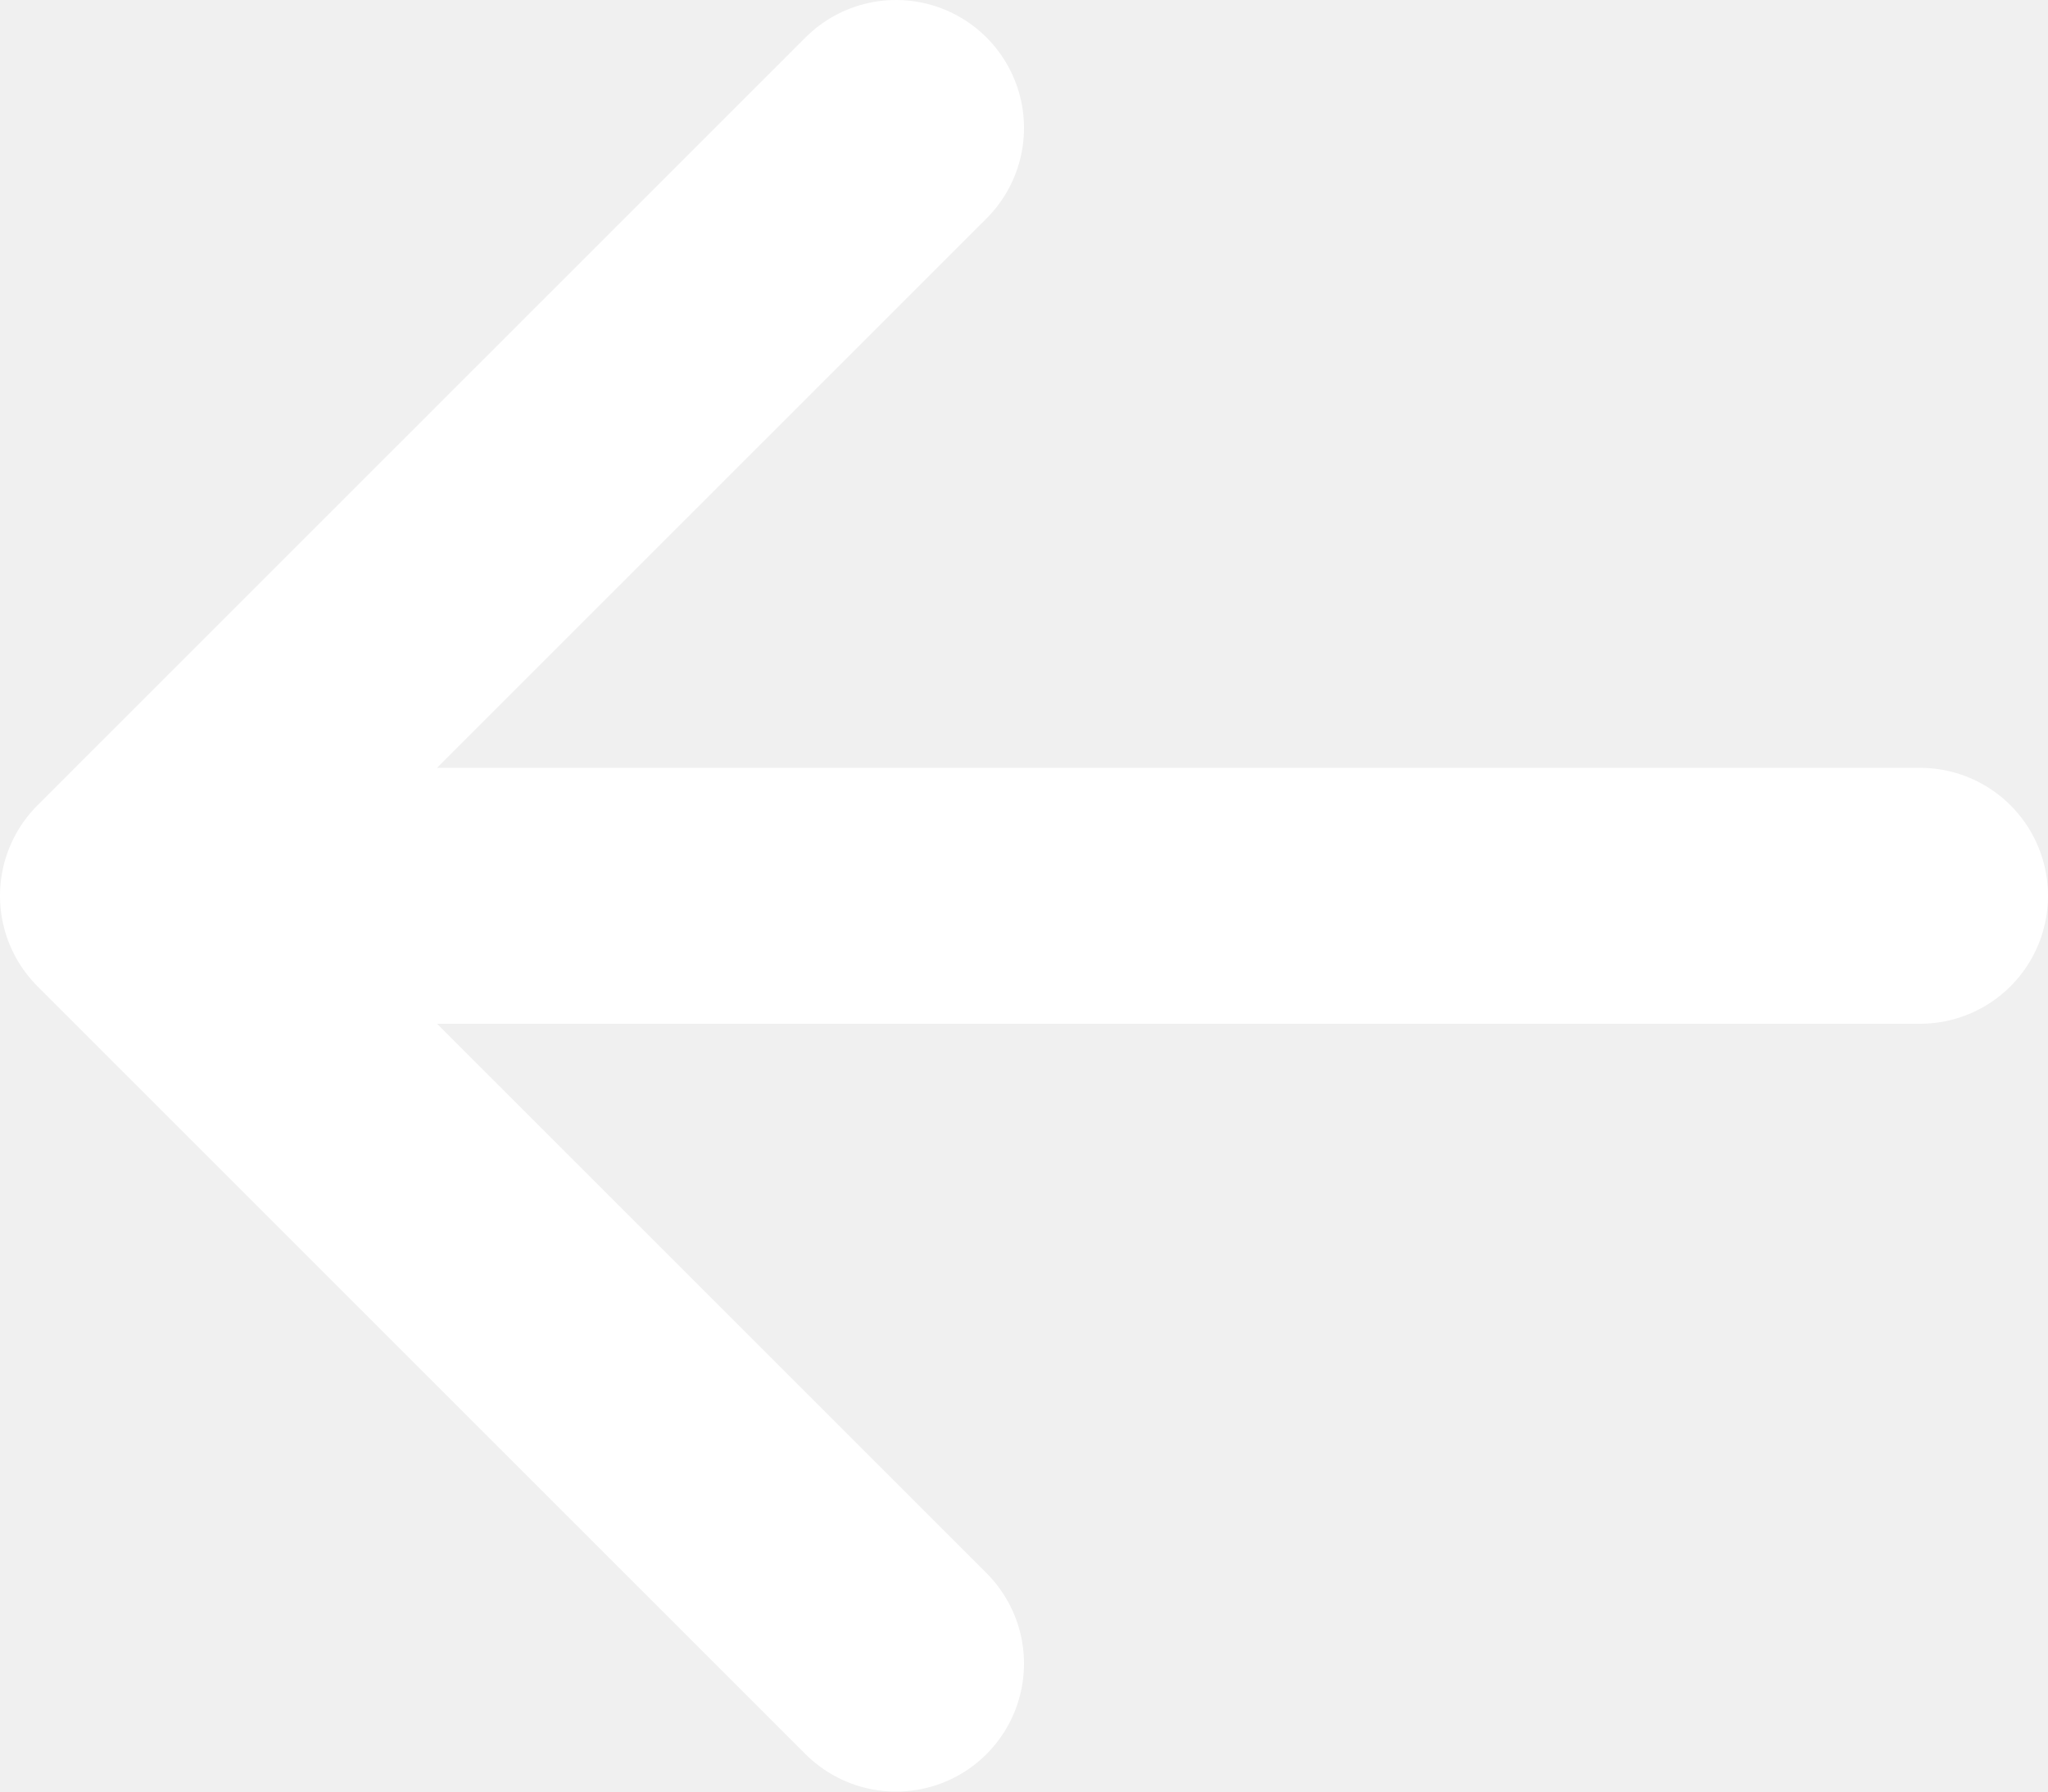
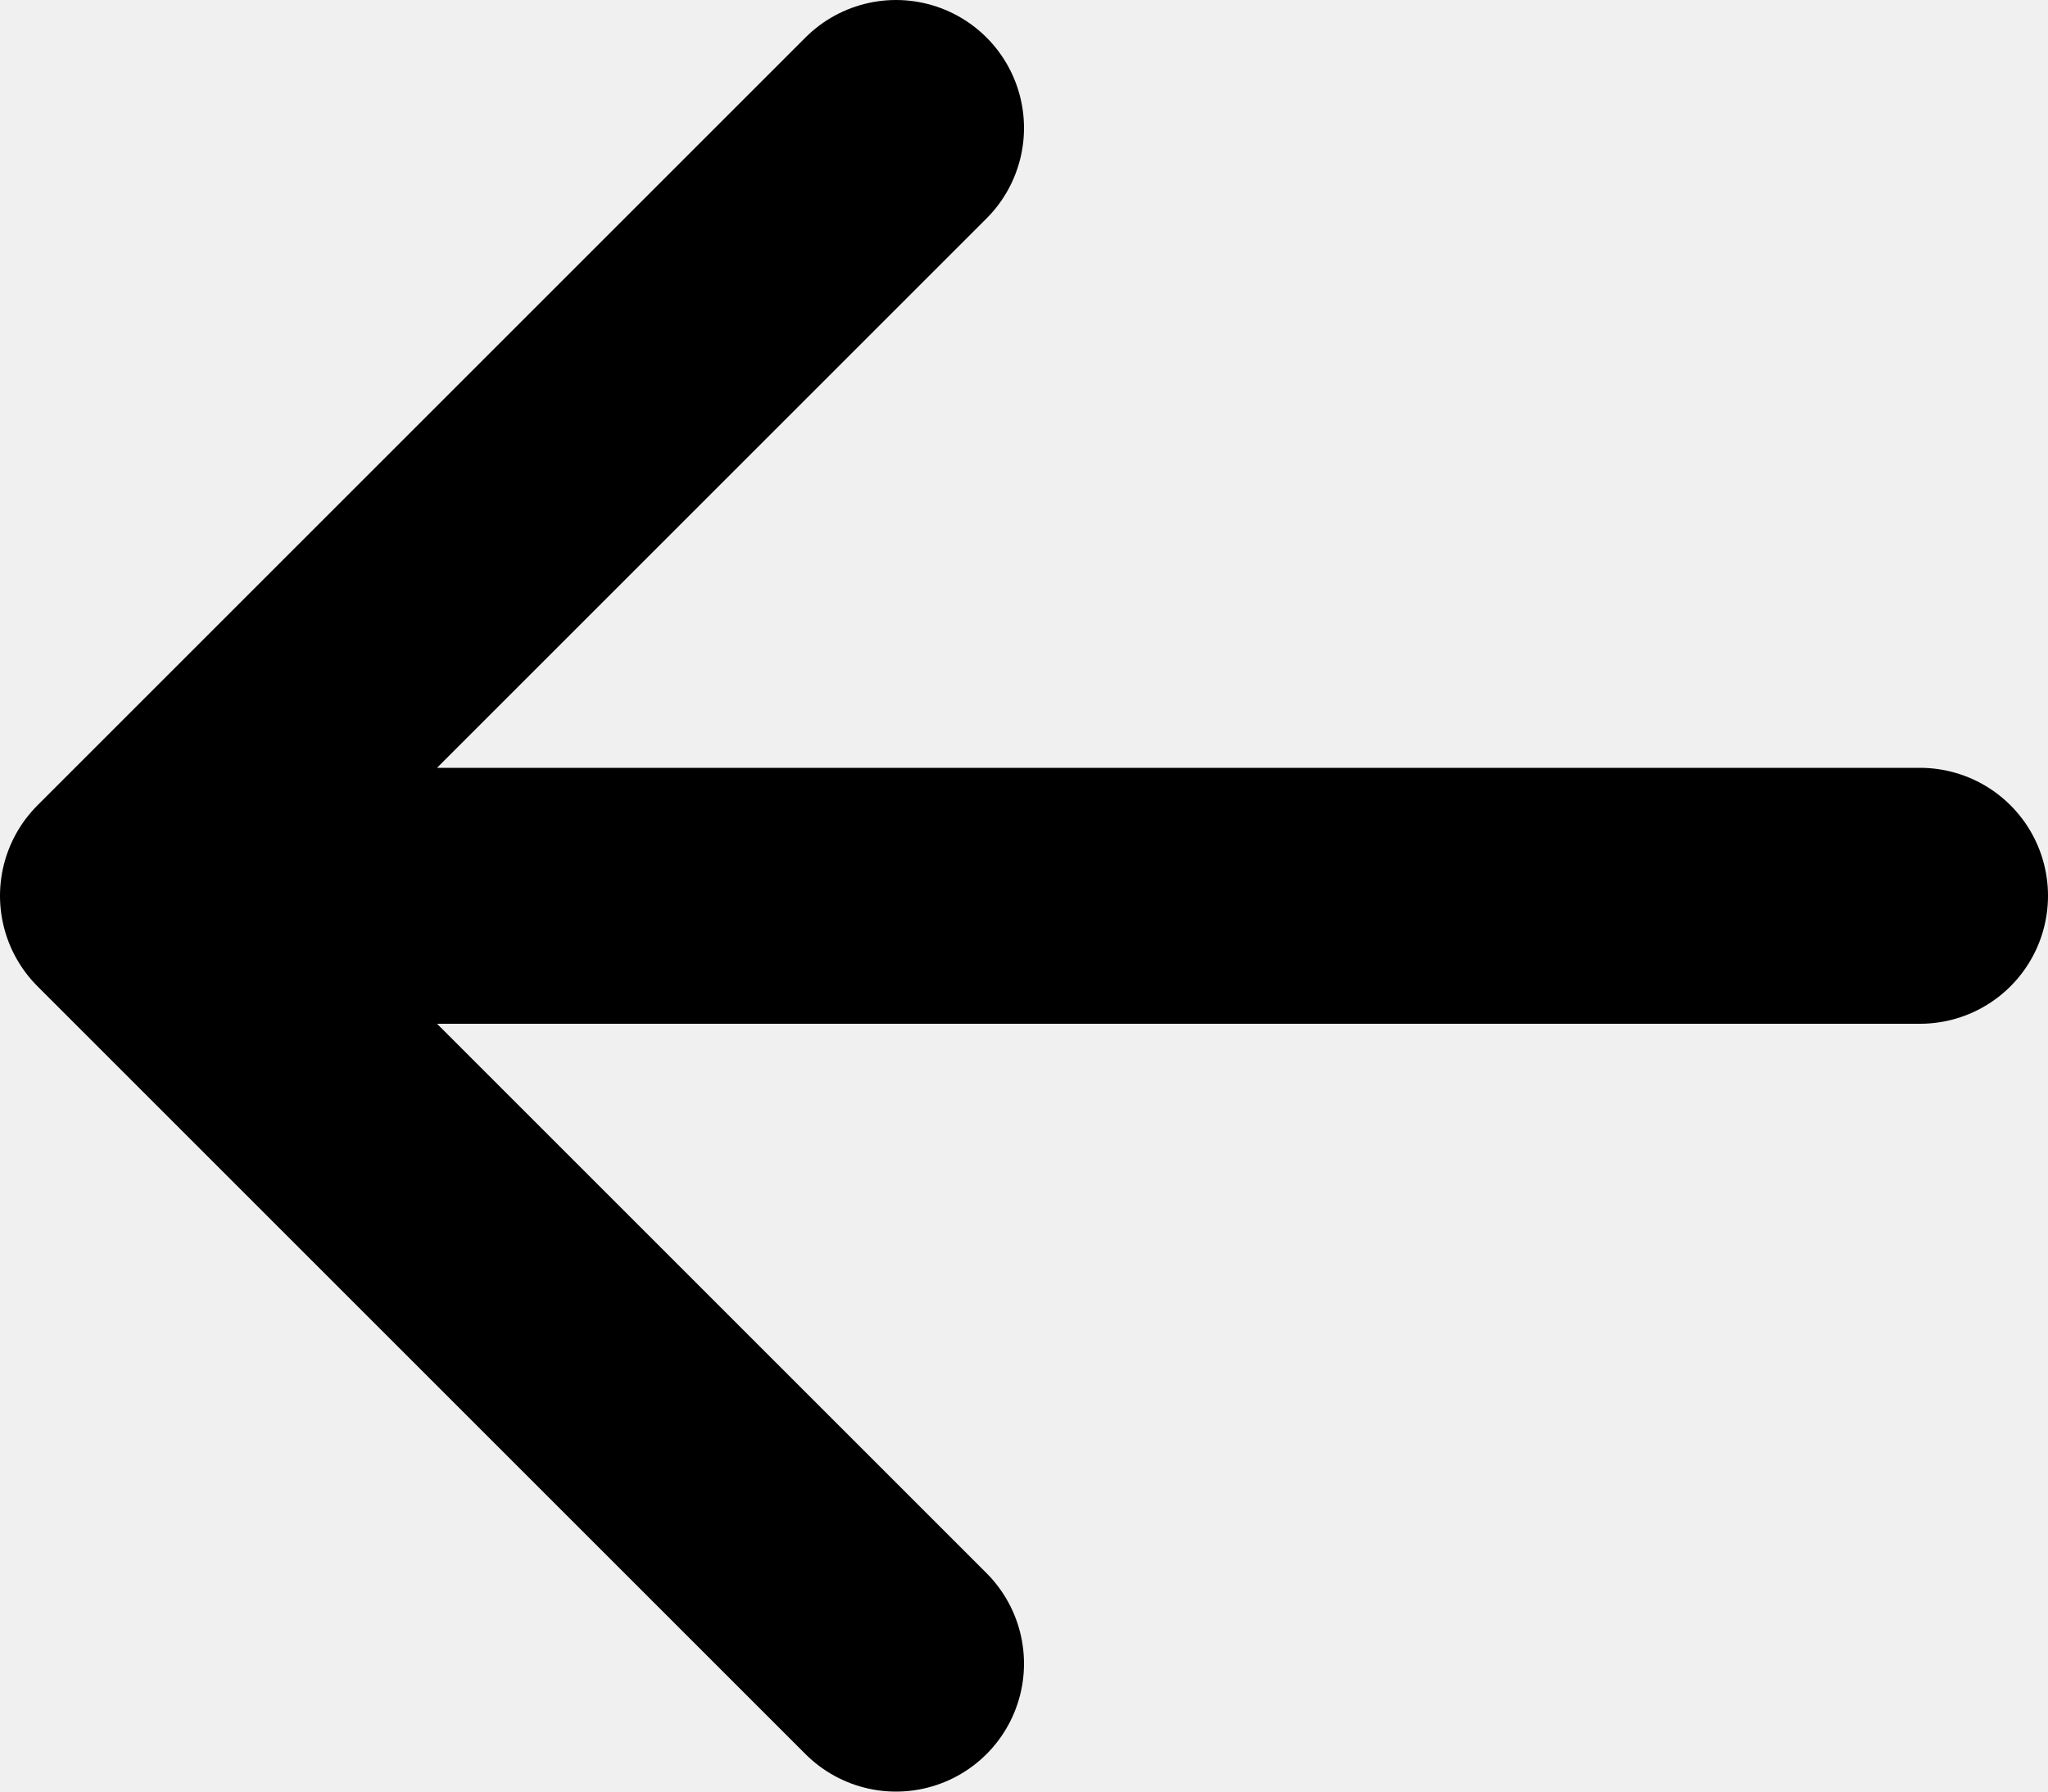
- <svg xmlns="http://www.w3.org/2000/svg" preserveAspectRatio="none" overflow="visible" style="display: block;" width="16" height="14" viewBox="0 0 16 14" fill="none">
-   <path id="Vector" d="M15 7H1M7 1L1 7L7 13" stroke="white" stroke-width="2" stroke-linecap="round" stroke-linejoin="round" />
+ <svg xmlns="http://www.w3.org/2000/svg" width="16" height="14" viewBox="0 0 16 14" fill="none">
+   <path id="Vector" d="M15 7H1M7 1L1 7L7 13" stroke="currentColor" stroke-width="2" stroke-linecap="round" stroke-linejoin="round" />
</svg>
